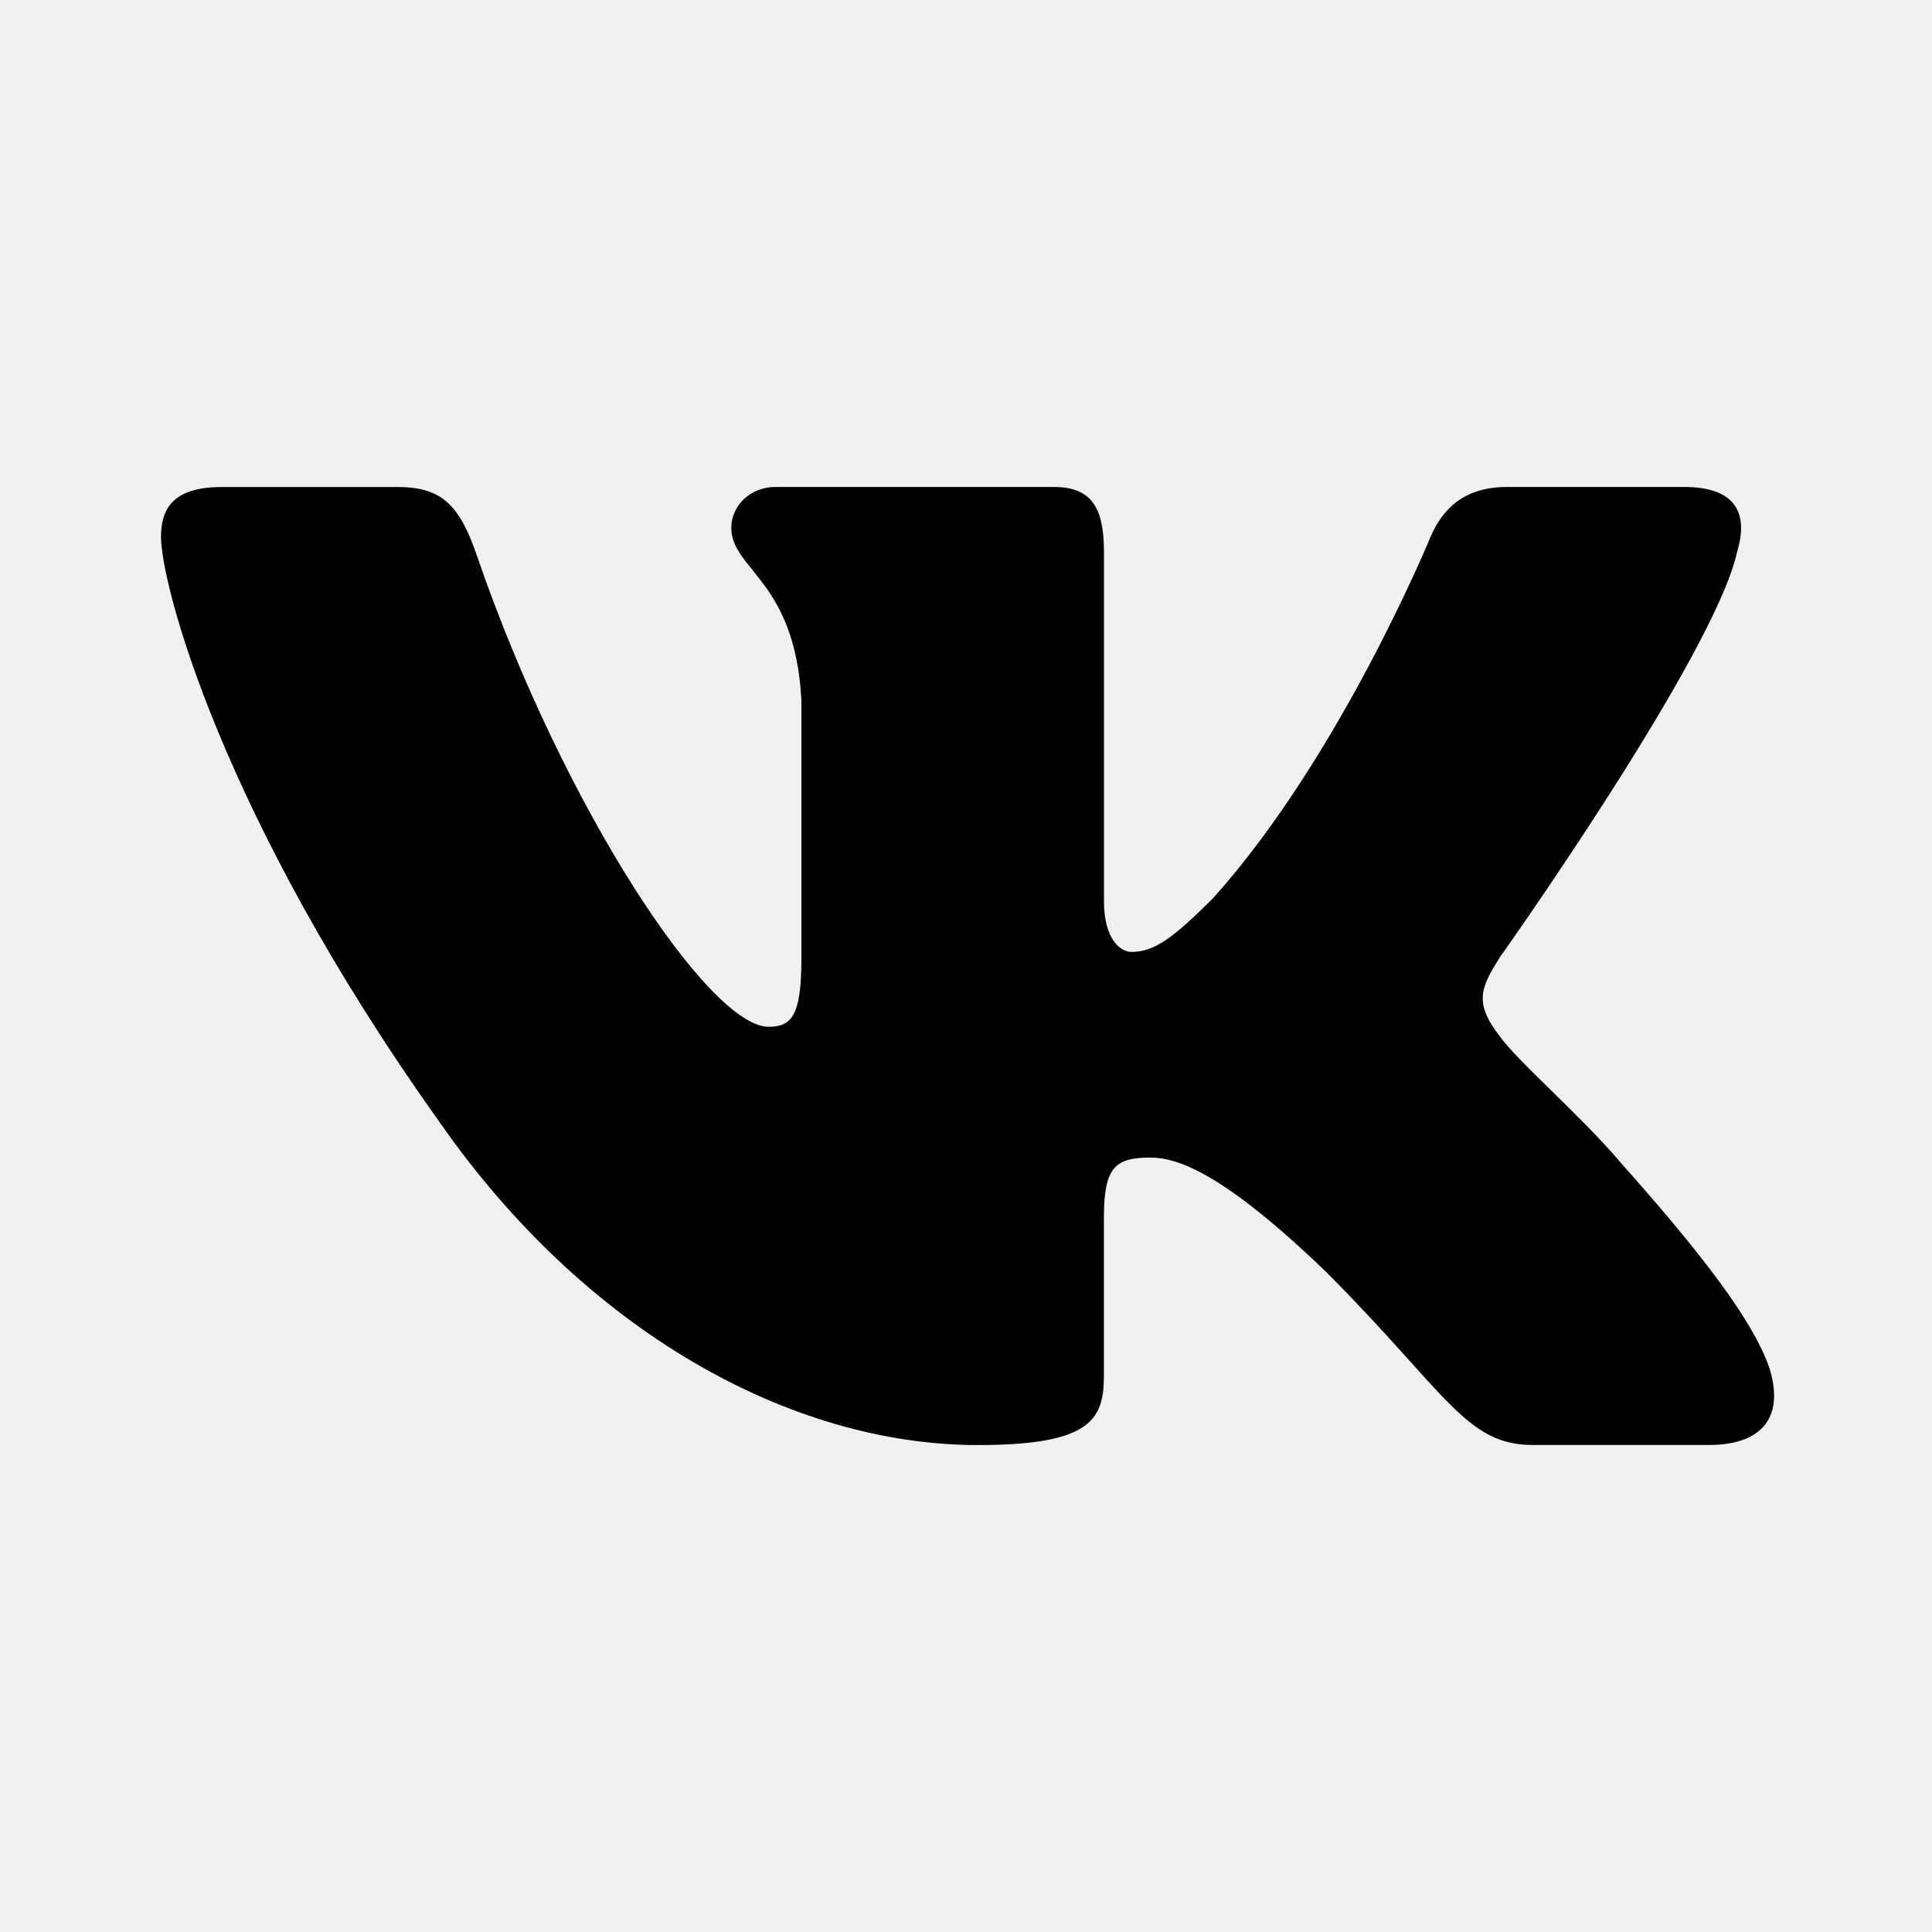
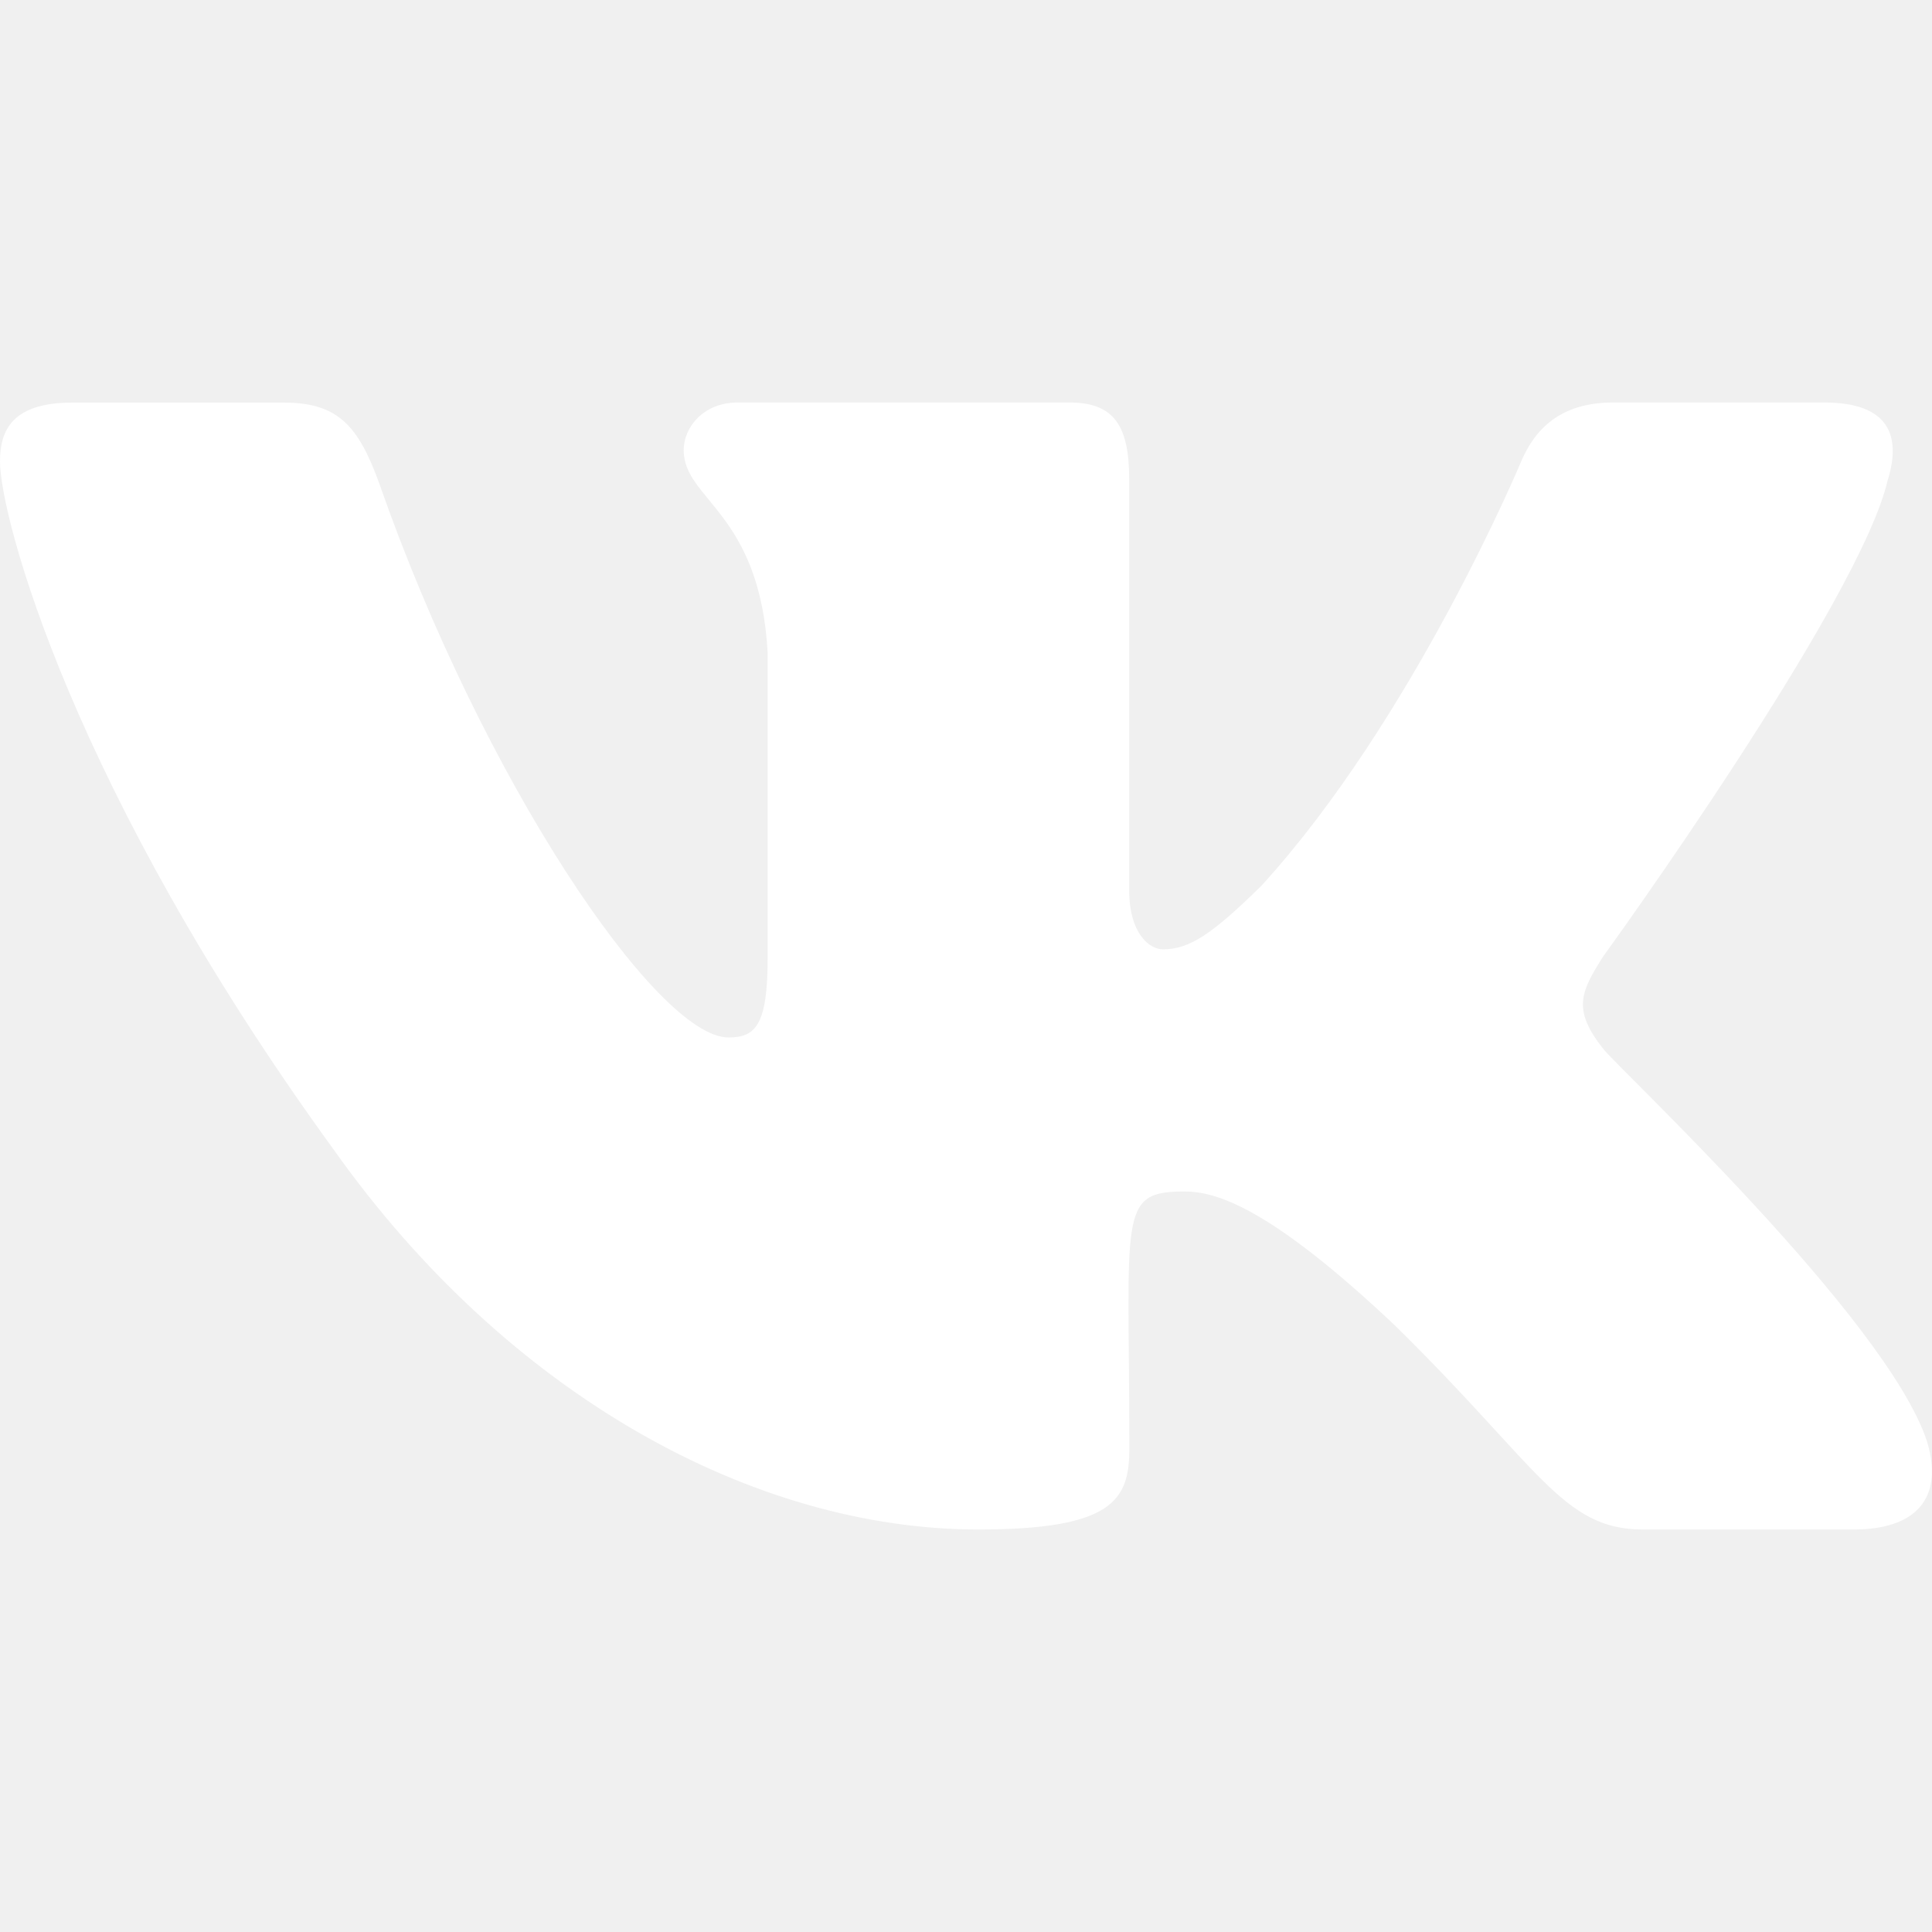
<svg xmlns="http://www.w3.org/2000/svg" width="24" height="24" viewBox="0 0 24 24" fill="none">
-   <path d="M21.579 6.855C21.719 6.39 21.579 6.049 20.917 6.049H18.724C18.166 6.049 17.911 6.344 17.771 6.668C17.771 6.668 16.656 9.387 15.076 11.15C14.566 11.663 14.333 11.825 14.055 11.825C13.916 11.825 13.714 11.663 13.714 11.198V6.855C13.714 6.297 13.553 6.049 13.088 6.049H9.642C9.294 6.049 9.084 6.307 9.084 6.553C9.084 7.081 9.874 7.203 9.955 8.691V11.919C9.955 12.626 9.828 12.755 9.548 12.755C8.805 12.755 6.997 10.026 5.924 6.902C5.715 6.295 5.504 6.05 4.944 6.05H2.752C2.125 6.05 2 6.345 2 6.669C2 7.251 2.743 10.131 5.461 13.94C7.273 16.541 9.824 17.951 12.148 17.951C13.541 17.951 13.713 17.638 13.713 17.098V15.132C13.713 14.506 13.846 14.38 14.287 14.38C14.611 14.38 15.169 14.544 16.47 15.797C17.956 17.283 18.202 17.95 19.037 17.95H21.229C21.855 17.95 22.168 17.637 21.988 17.019C21.791 16.404 21.081 15.509 20.139 14.45C19.627 13.846 18.862 13.196 18.629 12.871C18.304 12.452 18.398 12.267 18.629 11.895C18.63 11.896 21.301 8.134 21.579 6.855Z" fill="black" />
+   <g clip-path="url(#clip0)">
+     <path d="M19.915 13.028C19.527 12.538 19.638 12.32 19.915 11.882C19.92 11.877 23.123 7.451 23.453 5.95L23.455 5.949C23.619 5.402 23.455 5 22.662 5H20.038C19.37 5 19.062 5.345 18.897 5.731C18.897 5.731 17.561 8.929 15.671 11.002C15.061 11.601 14.779 11.793 14.446 11.793C14.282 11.793 14.027 11.601 14.027 11.054V5.949C14.027 5.293 13.84 5 13.287 5H9.161C8.742 5 8.493 5.306 8.493 5.591C8.493 6.213 9.438 6.356 9.536 8.106V11.903C9.536 12.735 9.385 12.888 9.05 12.888C8.158 12.888 5.993 9.677 4.71 6.002C4.451 5.289 4.198 5.001 3.525 5.001H0.9C0.151 5.001 0 5.346 0 5.732C0 6.414 0.892 9.805 4.148 14.285C6.318 17.343 9.374 19 12.154 19C13.825 19 14.029 18.632 14.029 17.999C14.029 15.077 13.878 14.801 14.715 14.801C15.103 14.801 15.771 14.993 17.331 16.468C19.114 18.217 19.407 19 20.405 19H23.029C23.777 19 24.156 18.632 23.938 17.906C23.439 16.379 20.067 13.238 19.915 13.028Z" fill="white" />
+   </g>
+   <defs>
+     <clipPath id="clip0">
+       <rect width="24" height="24" fill="white" />
+     </clipPath>
+   </defs>
</svg>
